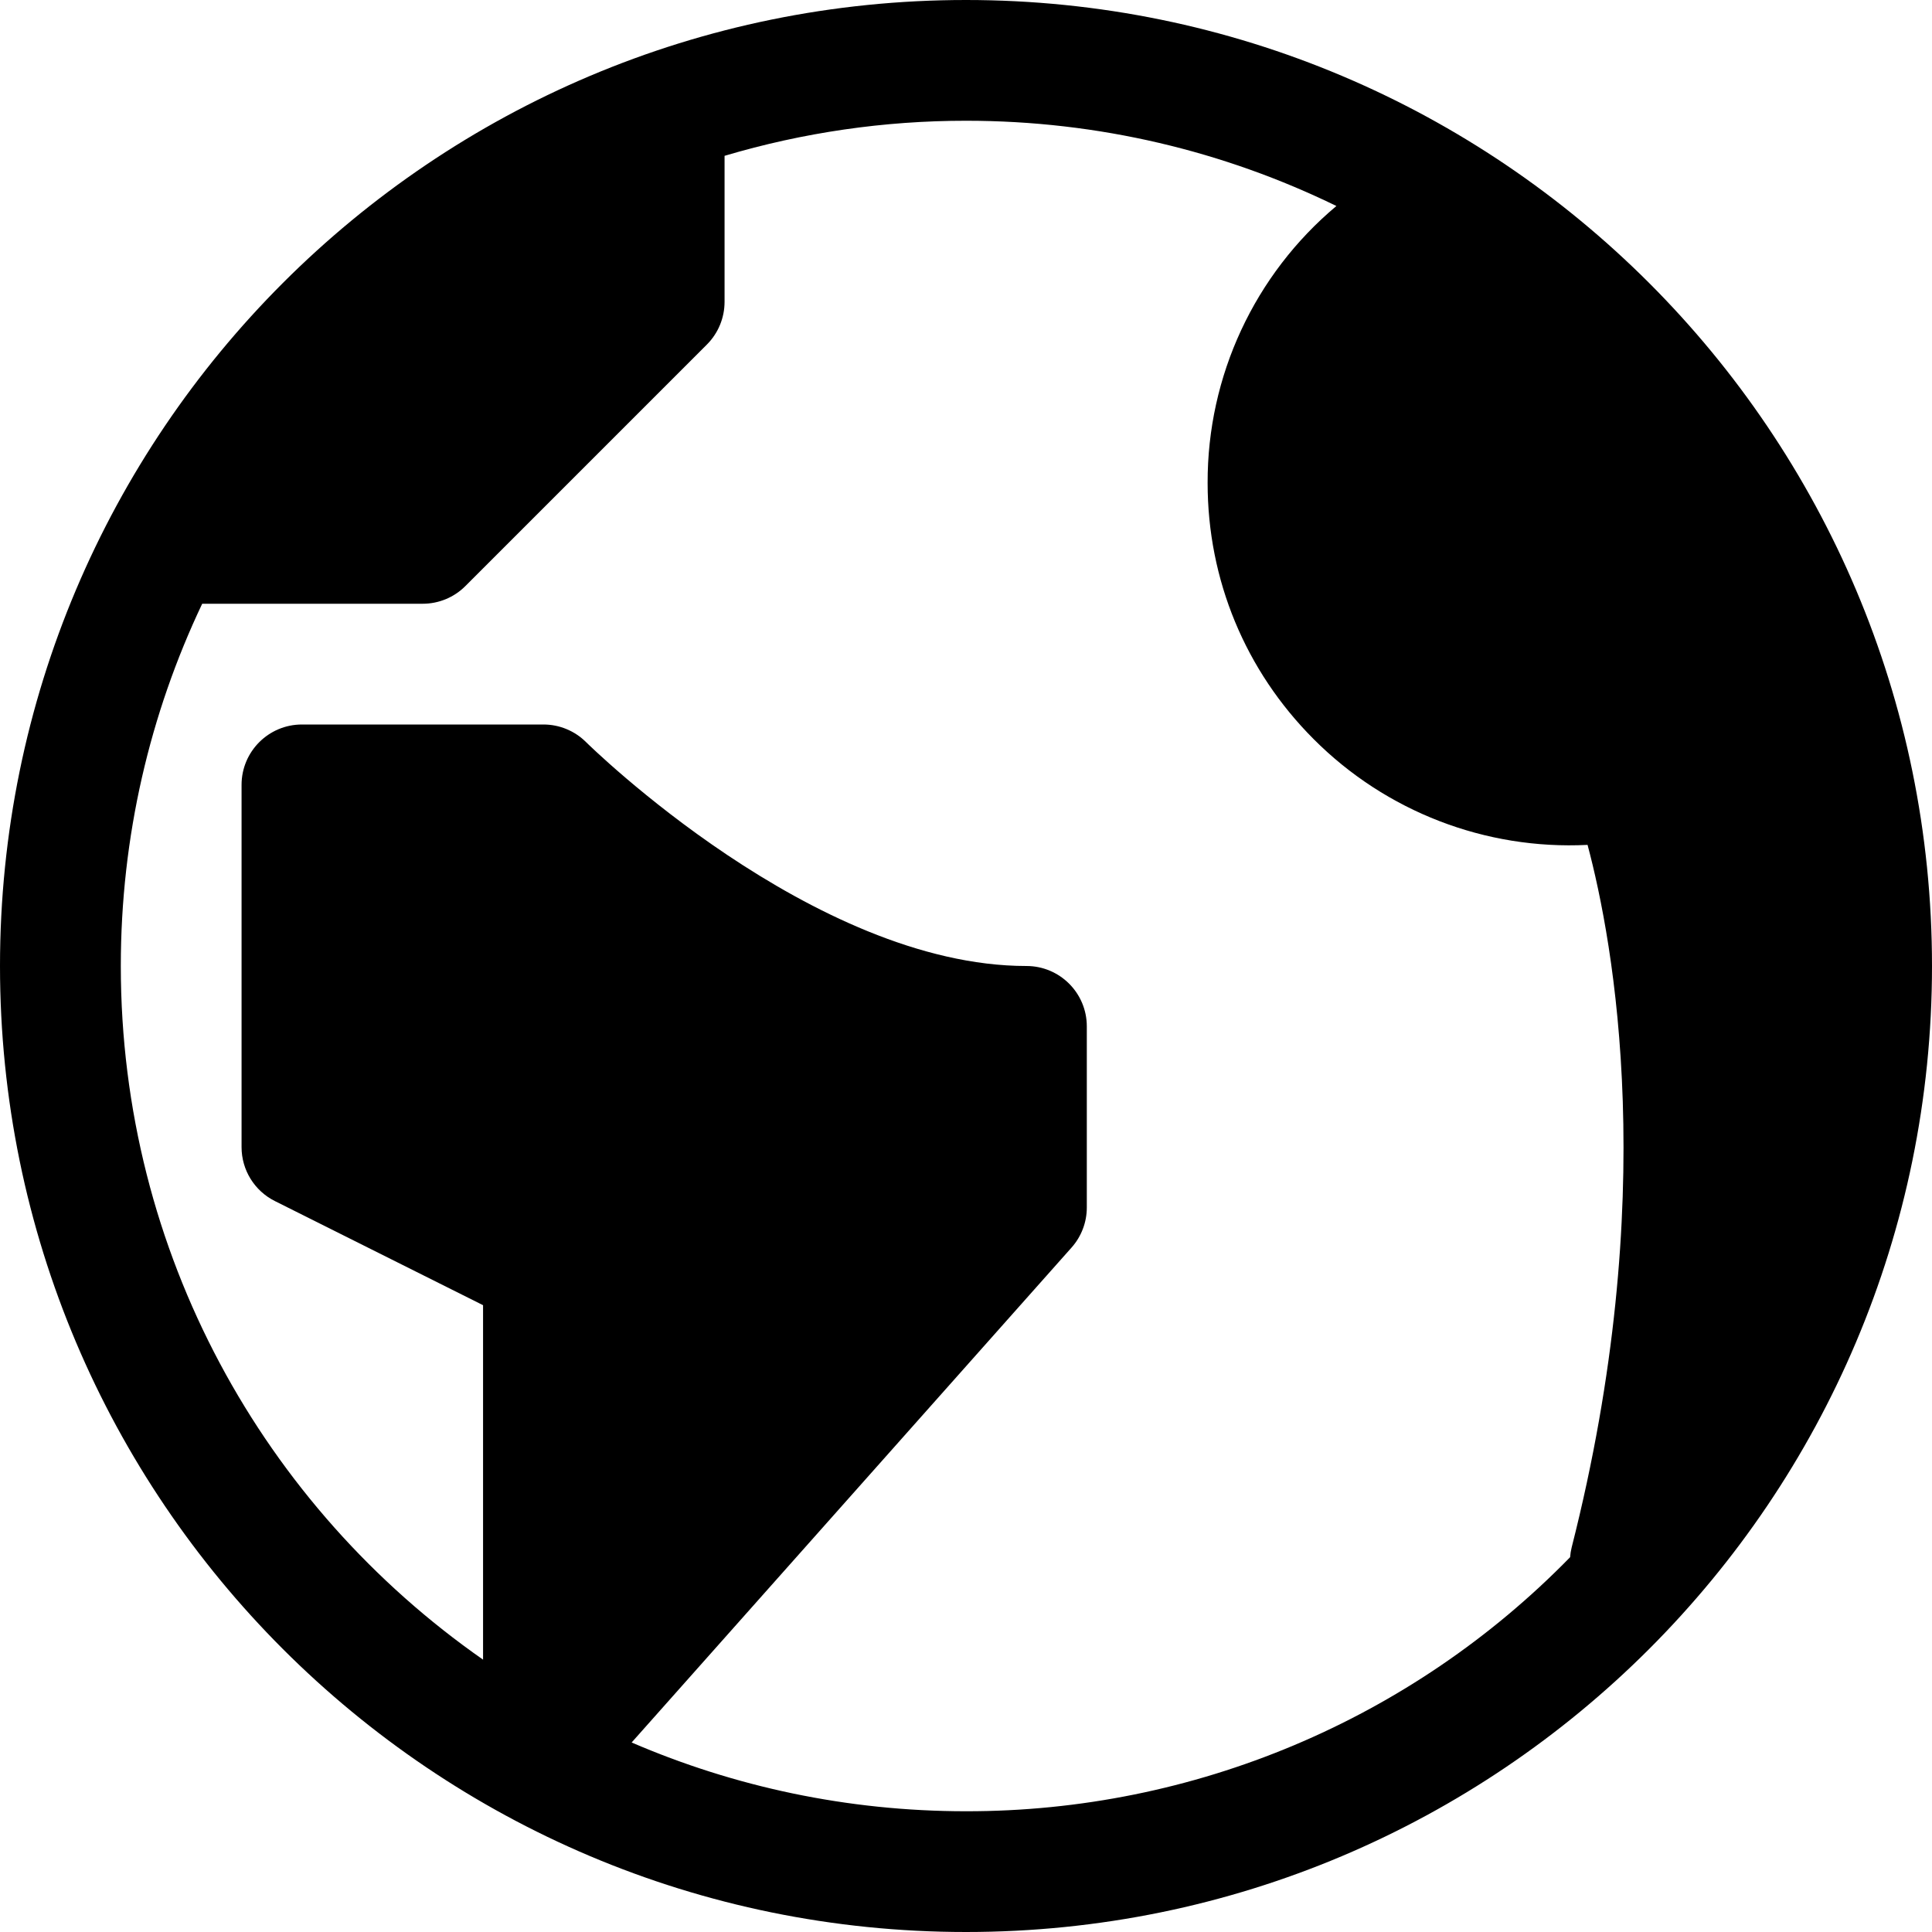
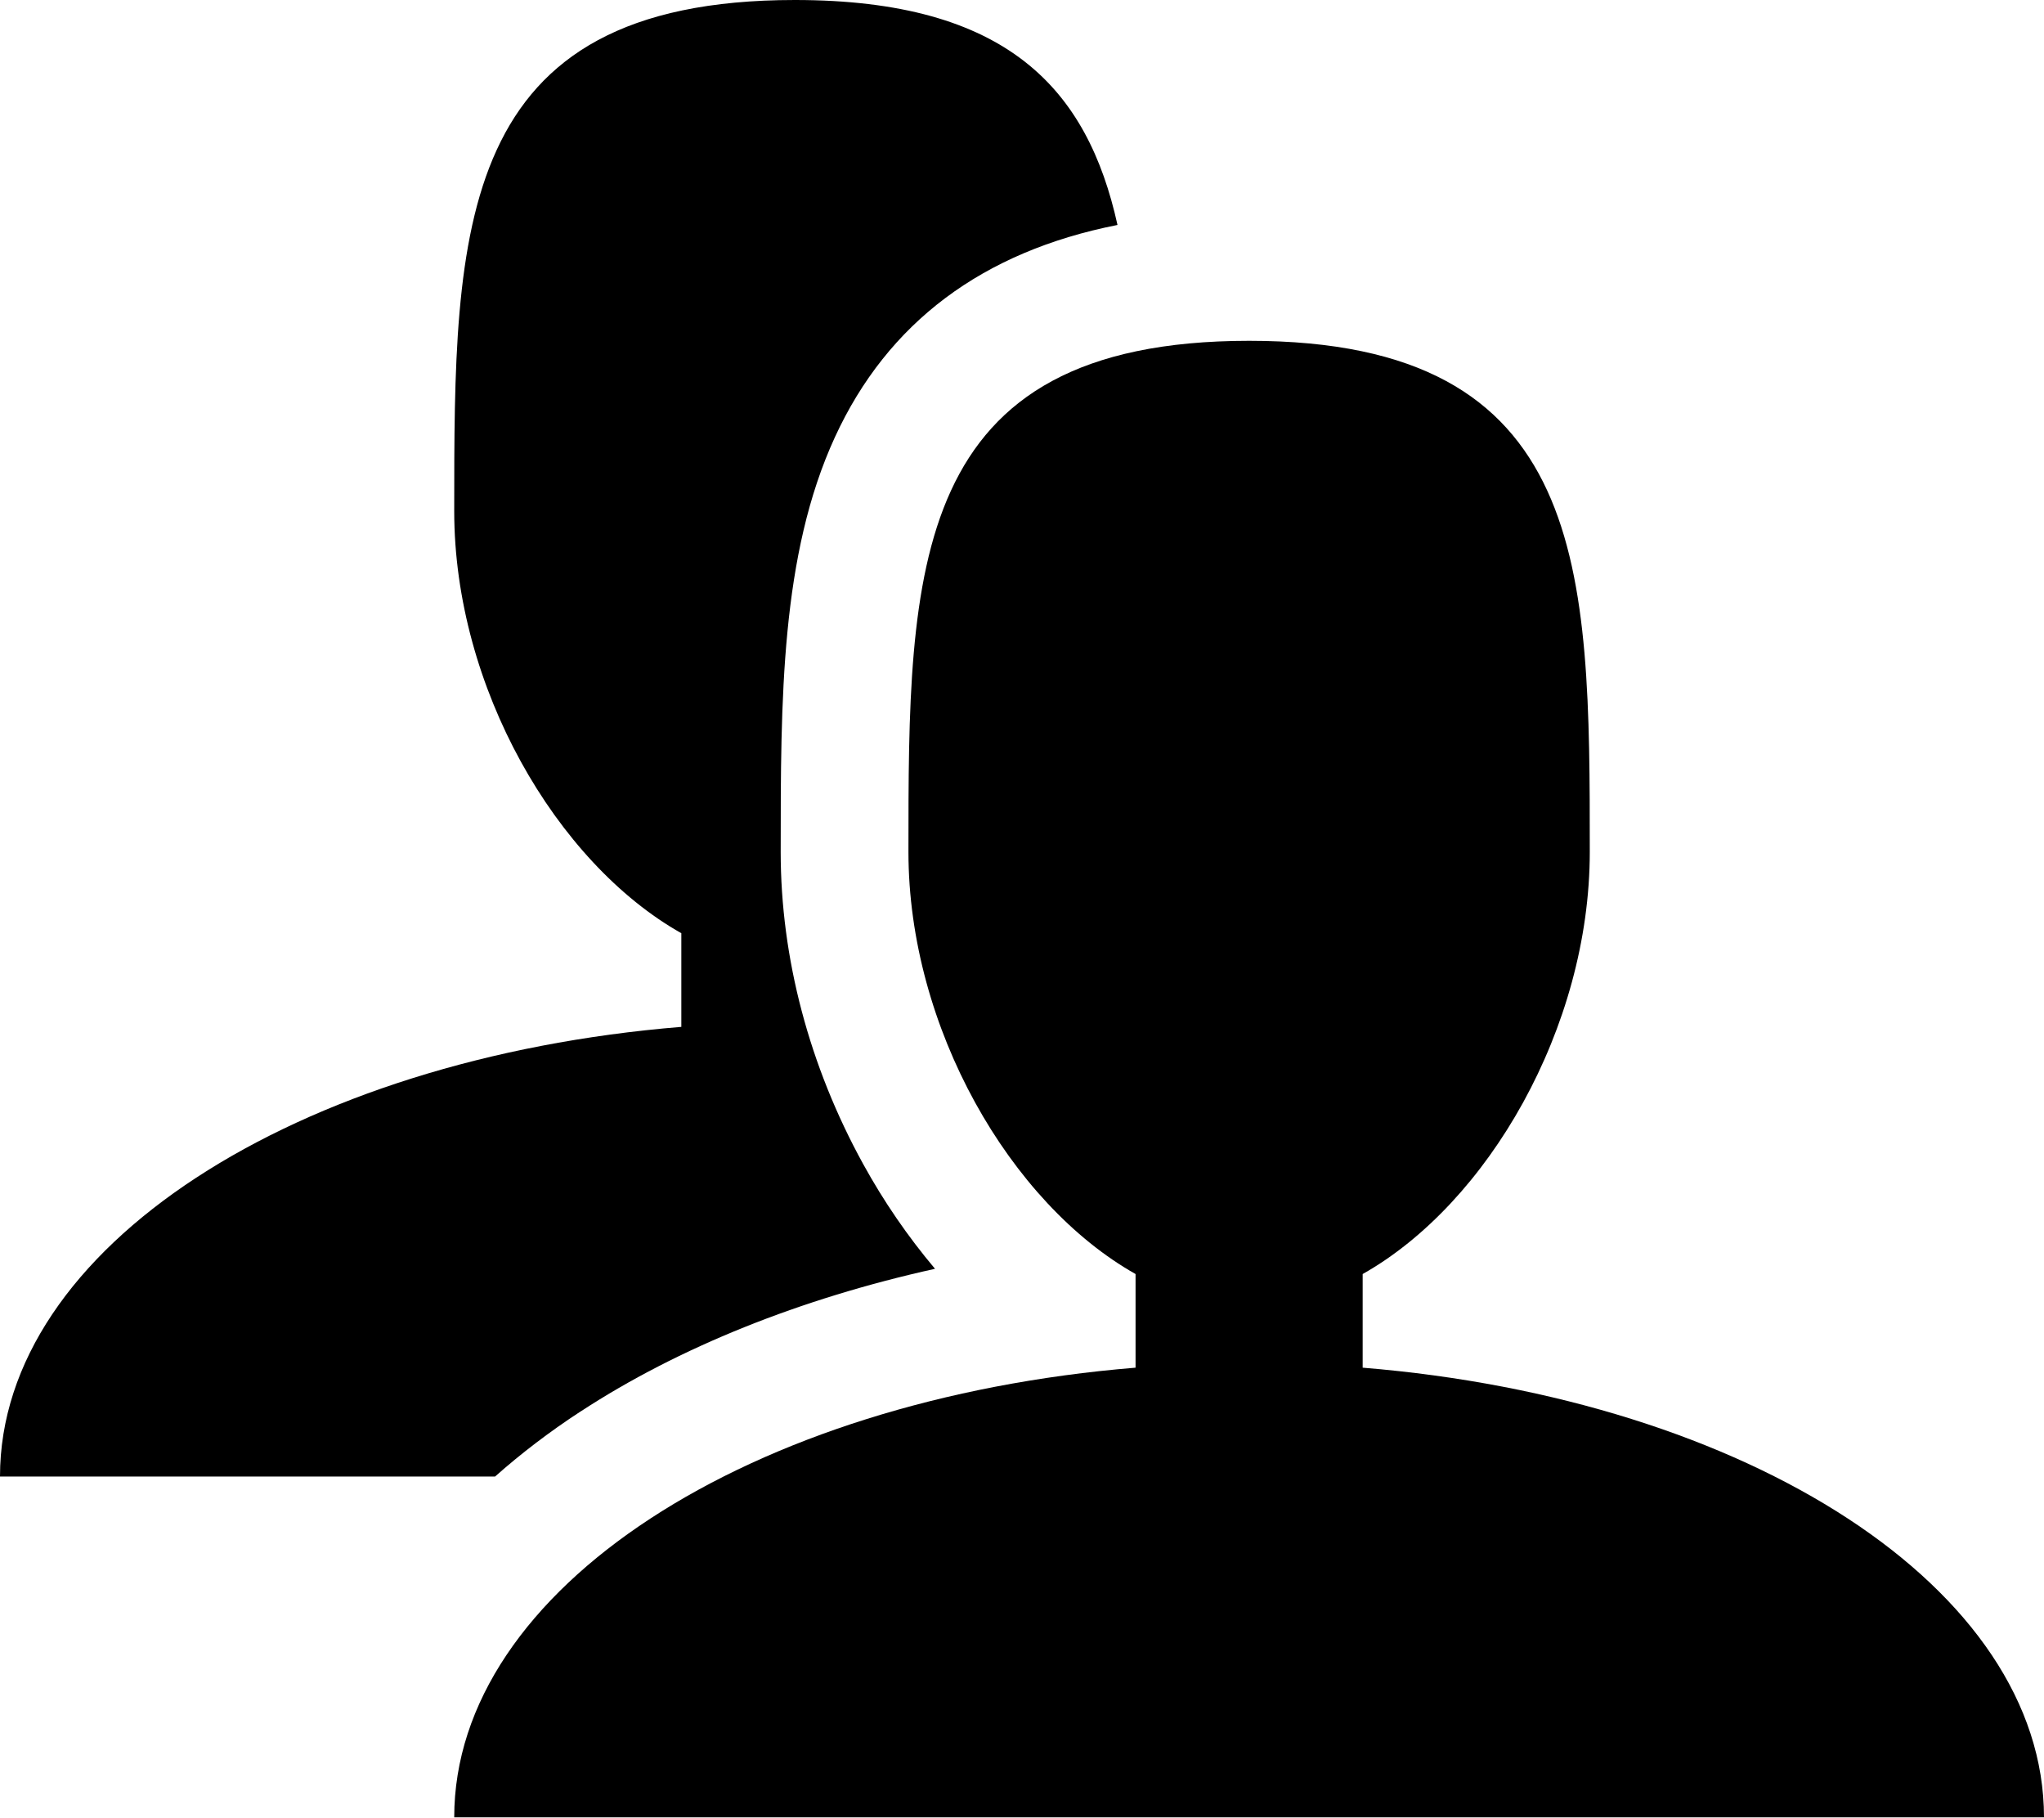
- <svg xmlns="http://www.w3.org/2000/svg" width="32" height="32">
-   <path d="M16 0C7.163 0 0 7.163 0 16s7.163 16 16 16 16-7.163 16-16S24.837 0 16 0zm0 30c-1.967 0-3.84-.407-5.538-1.139l7.286-8.197a.998.998 0 0 0 .253-.664v-3a1 1 0 0 0-1-1c-3.531 0-7.256-3.671-7.293-3.707A1 1 0 0 0 9.001 12h-4a1 1 0 0 0-1 1v6c0 .379.214.725.553.894l3.447 1.724v5.871c-3.627-2.53-6-6.732-6-11.489 0-2.147.484-4.181 1.348-6h3.652c.265 0 .52-.105.707-.293l4-4A1 1 0 0 0 12.001 5V2.581a14.013 14.013 0 0 1 4-.581c2.2 0 4.281.508 6.134 1.412A5.961 5.961 0 0 0 20.002 8c0 1.603.624 3.109 1.757 4.243a5.985 5.985 0 0 0 4.536 1.751c.432 1.619 1.211 5.833-.263 11.635a.936.936 0 0 0-.026.163A13.956 13.956 0 0 1 16.002 30z" />
+ <svg xmlns="http://www.w3.org/2000/svg" width="36" height="32">
+   <path d="M24 24.082v-1.649c2.203-1.241 4-4.337 4-7.432 0-4.971 0-9-6-9s-6 4.029-6 9c0 3.096 1.797 6.191 4 7.432v1.649C13.216 24.637 8 27.97 8 32h28c0-4.03-5.216-7.364-12-7.918z" />
+   <path d="M10.225 24.854c1.728-1.13 3.877-1.989 6.243-2.513a11.33 11.33 0 0 1-1.265-1.844c-.95-1.726-1.453-3.627-1.453-5.497 0-2.689 0-5.228.956-7.305.928-2.016 2.598-3.265 4.976-3.734C19.153 1.571 17.746 0 14 0 8 0 8 4.029 8 9c0 3.096 1.797 6.191 4 7.432v1.649c-6.784.555-12 3.888-12 7.918h8.719c.454-.403.956-.787 1.506-1.146z" />
</svg>
